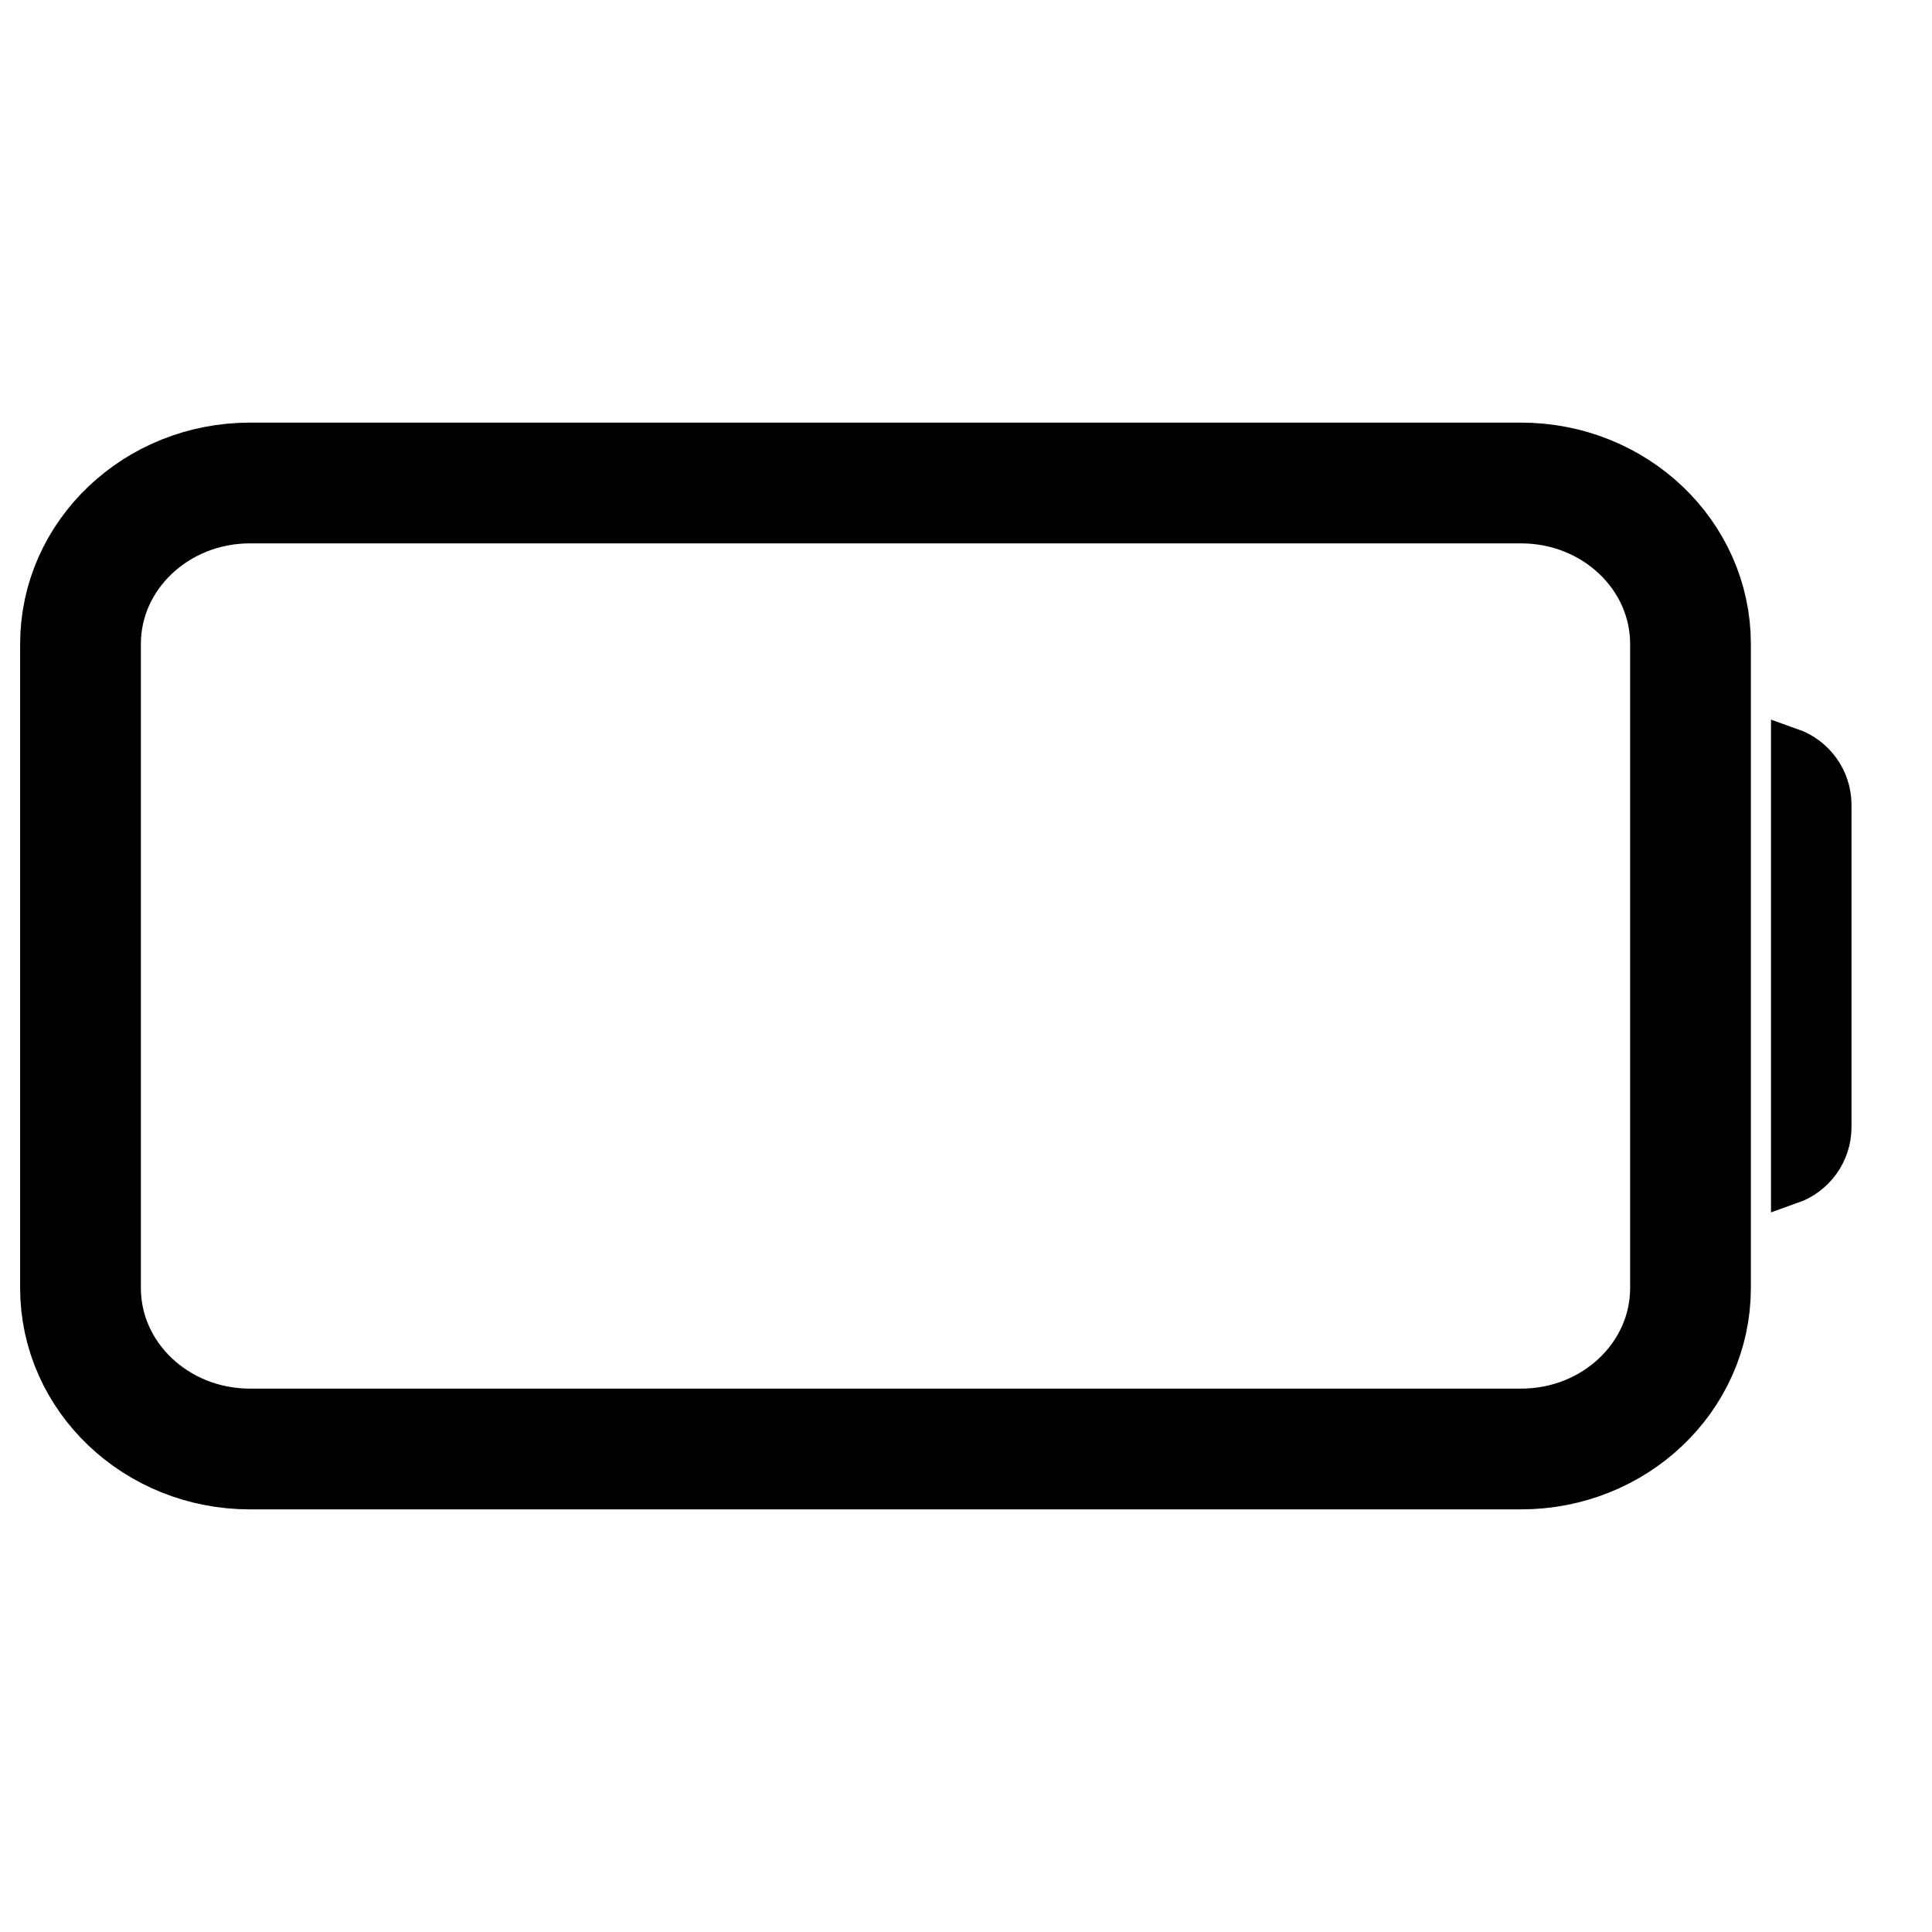
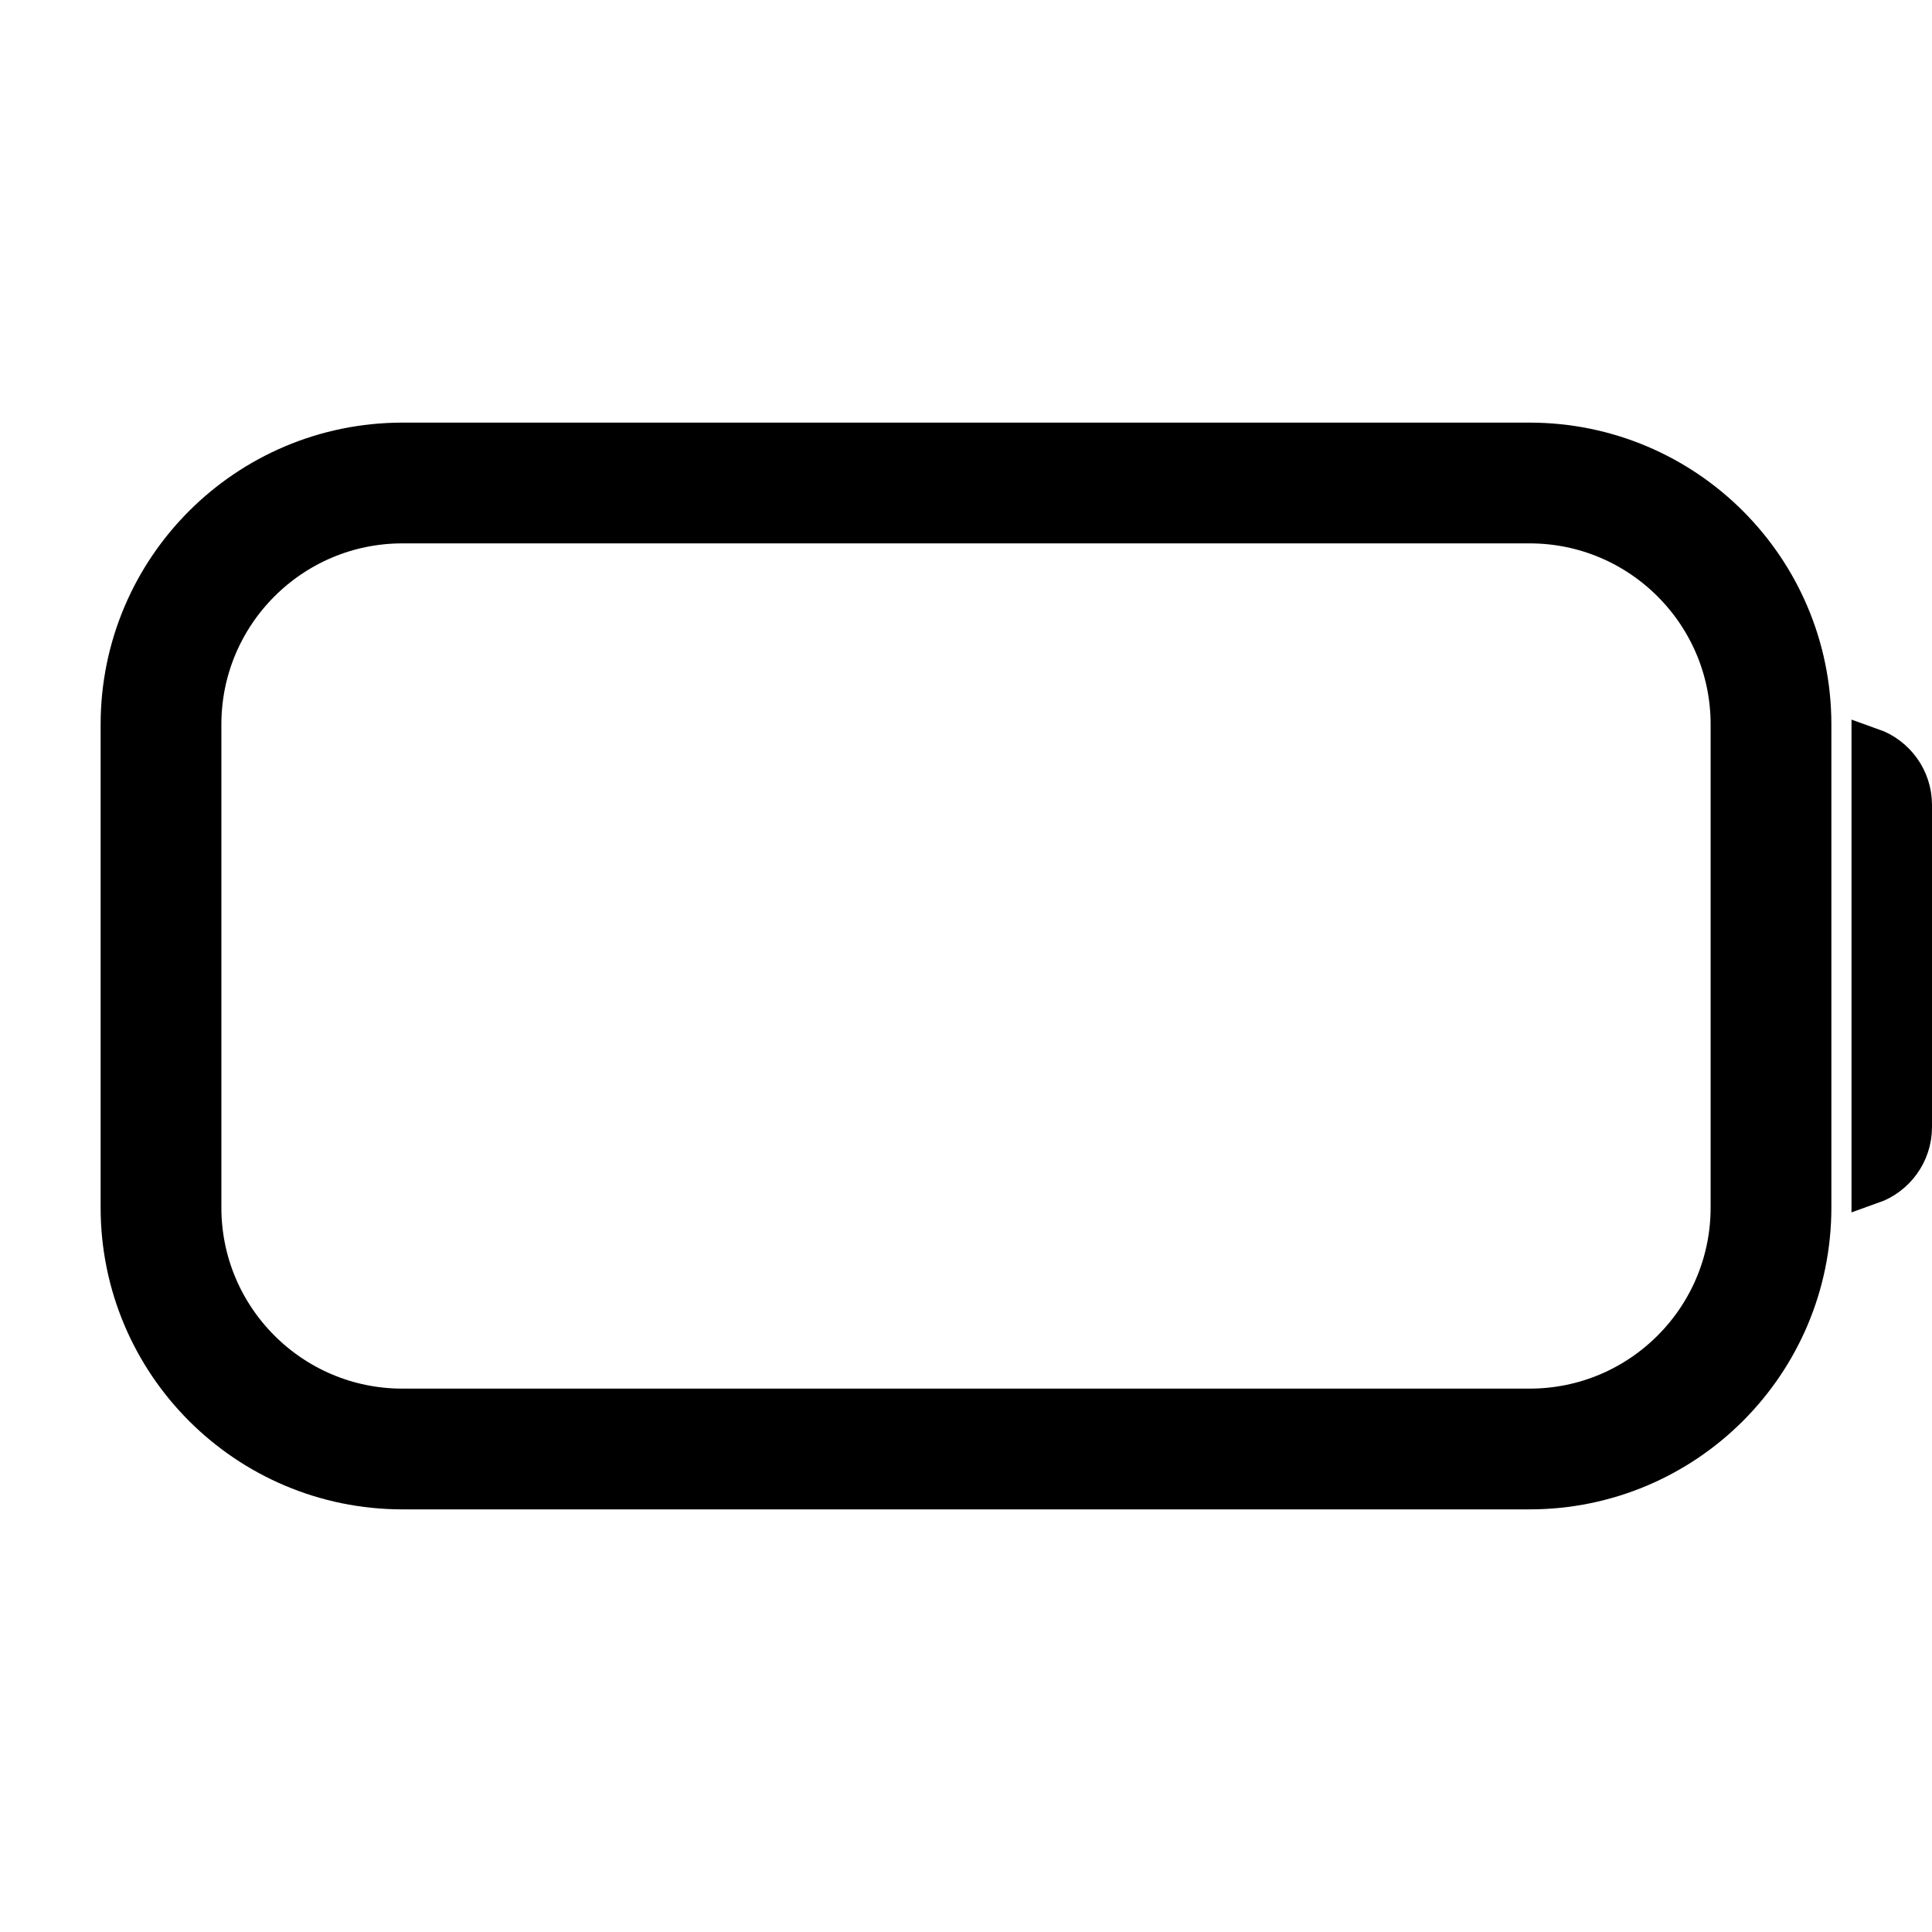
<svg xmlns="http://www.w3.org/2000/svg" width="24" height="24" viewBox="0 0 24 24" fill="none">
  <g clip-path="url(#clip0_1_6563)">
    <path d="M24 0H0V24H24V0Z" fill="white" />
-     <path d="M1 16V8C1 6.895 1.943 6 3.105 6H18.895C20.058 6 21 6.895 21 8V16C21 17.105 20.058 18 18.895 18H3.105C1.943 18 1 17.105 1 16Z" stroke="black" stroke-width="1.5" />
-     <path d="M22.75 10V14C22.75 14.327 22.541 14.604 22.25 14.707V9.293C22.541 9.396 22.75 9.673 22.75 10Z" stroke="black" stroke-width="0.5" />
+     <path d="M23.75 10V14C23.75 14.327 23.541 14.604 23.25 14.707V9.293C23.541 9.396 23.75 9.673 23.75 10Z" stroke="black" stroke-width="0.5" />
+     <rect x="2" y="6" width="20" height="12" rx="3" stroke="black" stroke-width="1.5" />
  </g>
  <defs>
    <clipPath id="clip0_1_6563">
      <rect width="24" height="24" fill="white" />
    </clipPath>
  </defs>
</svg>
